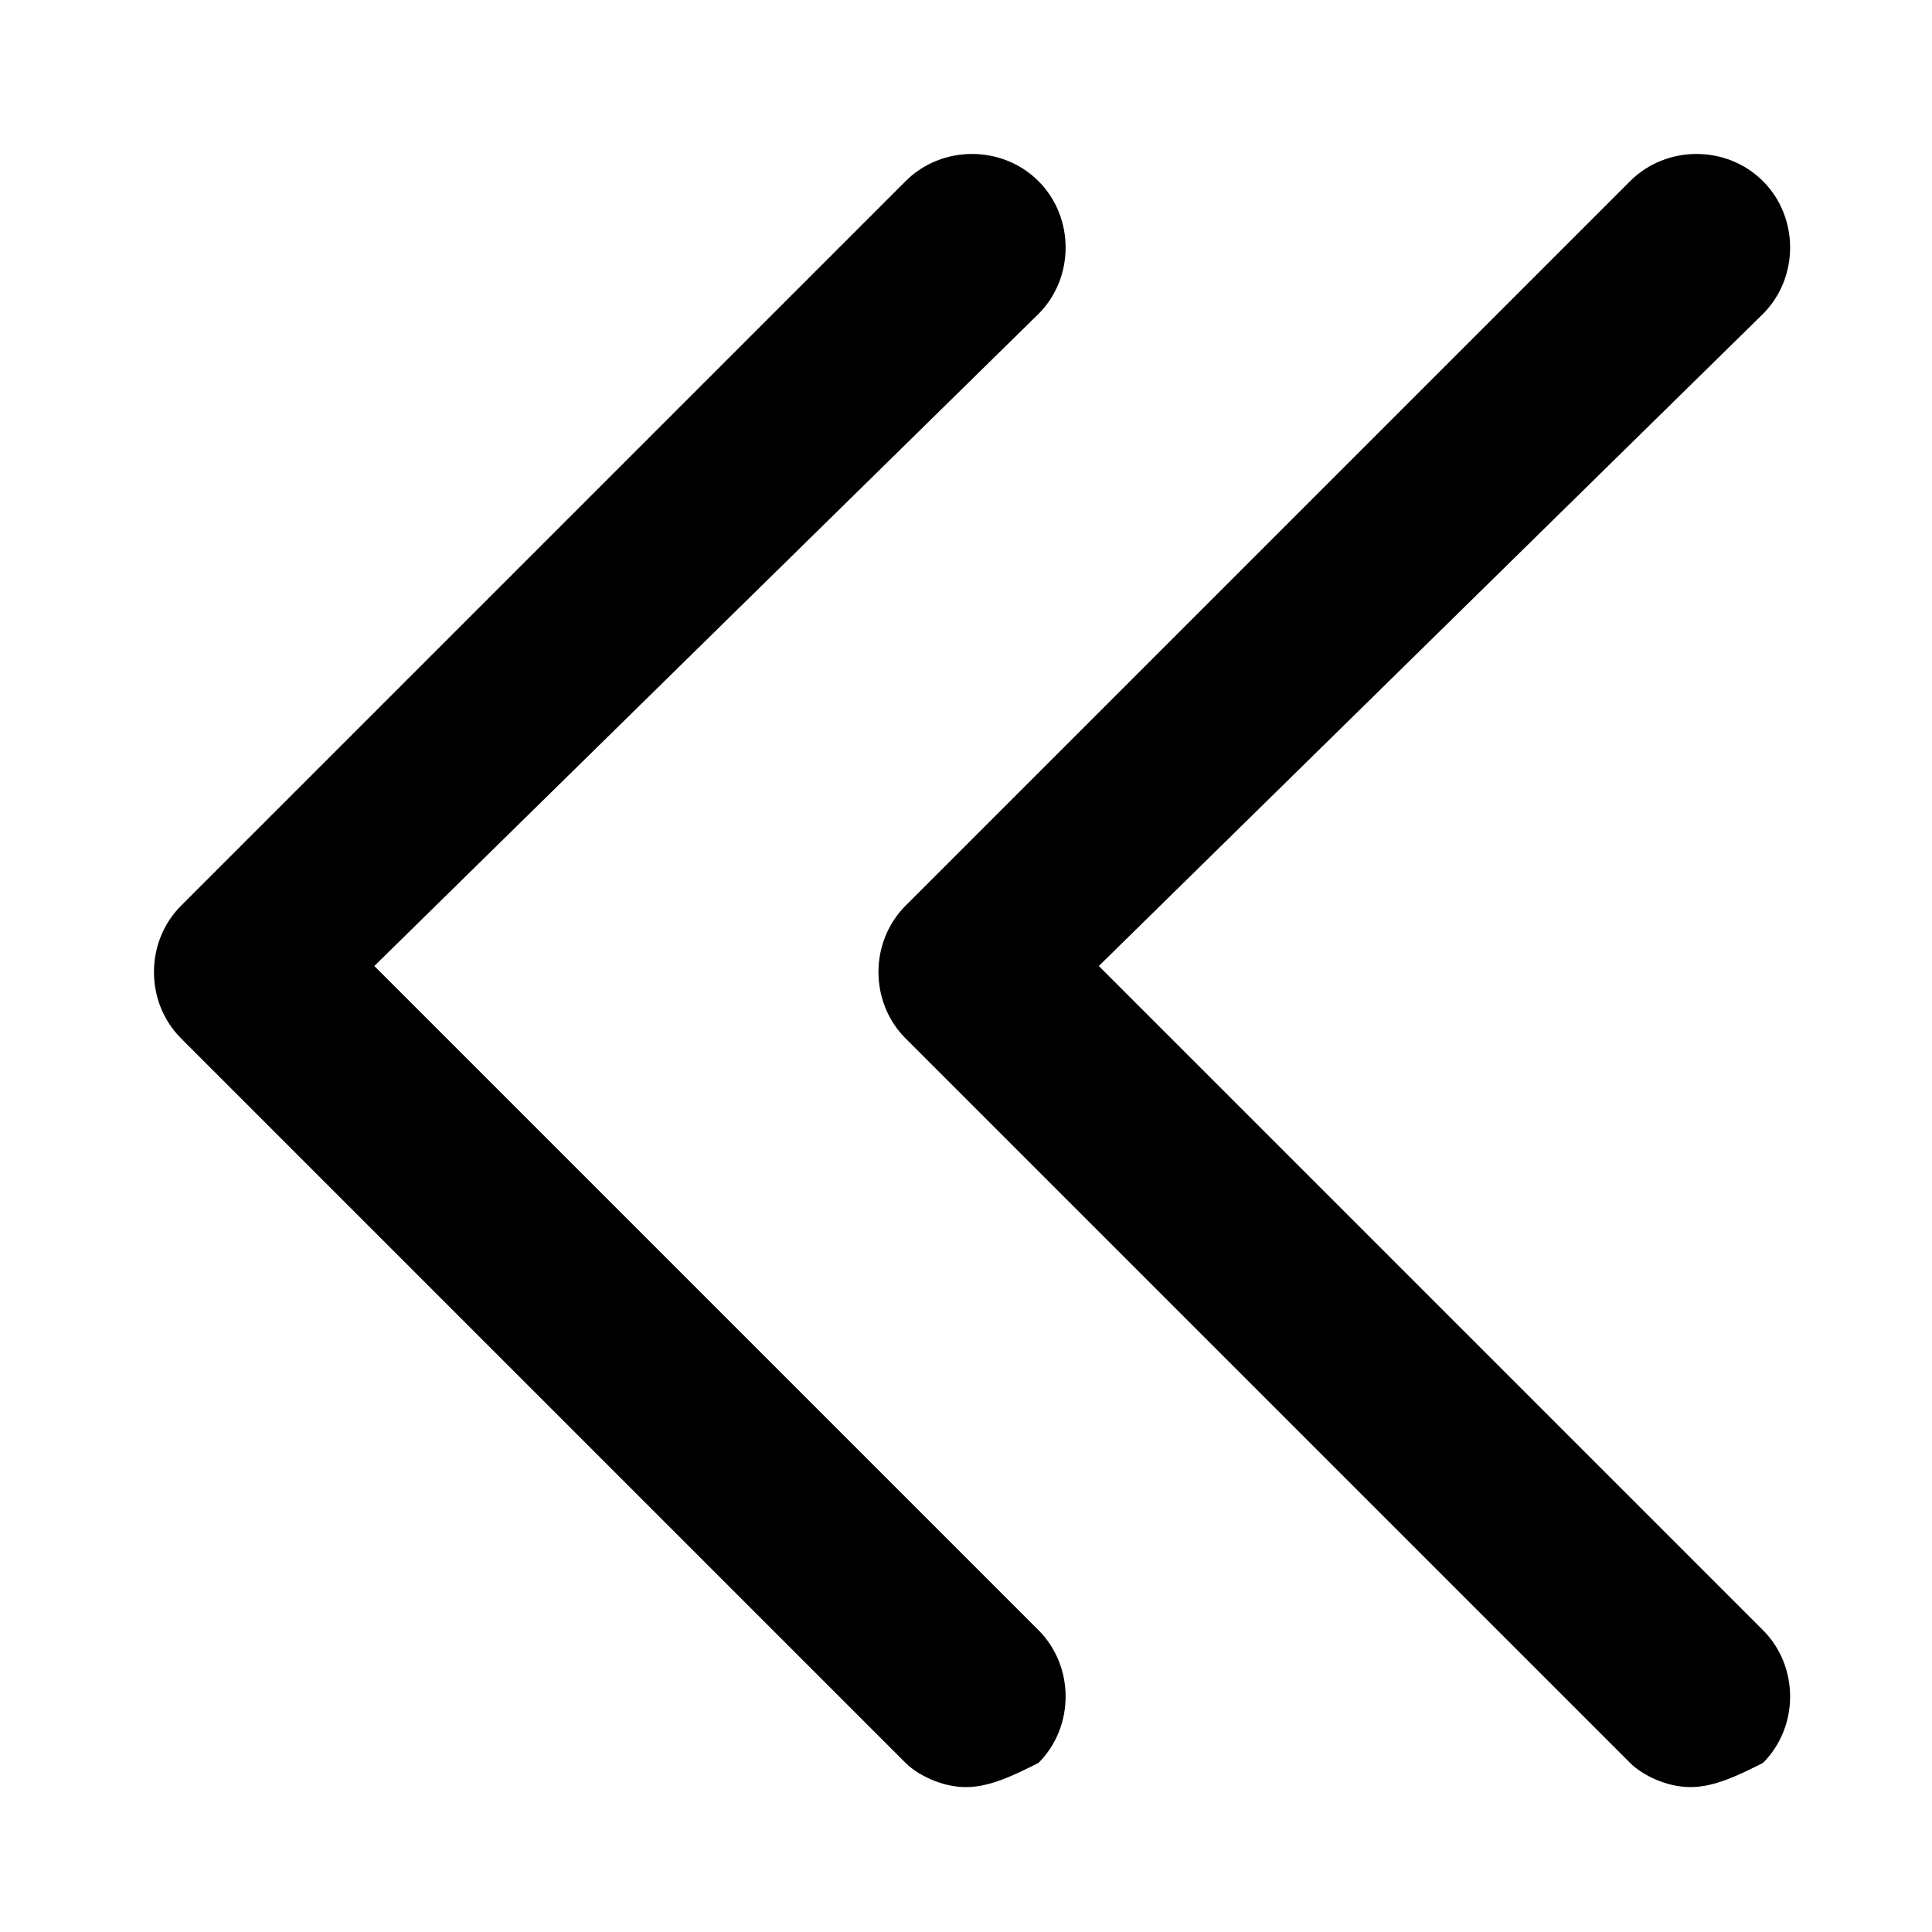
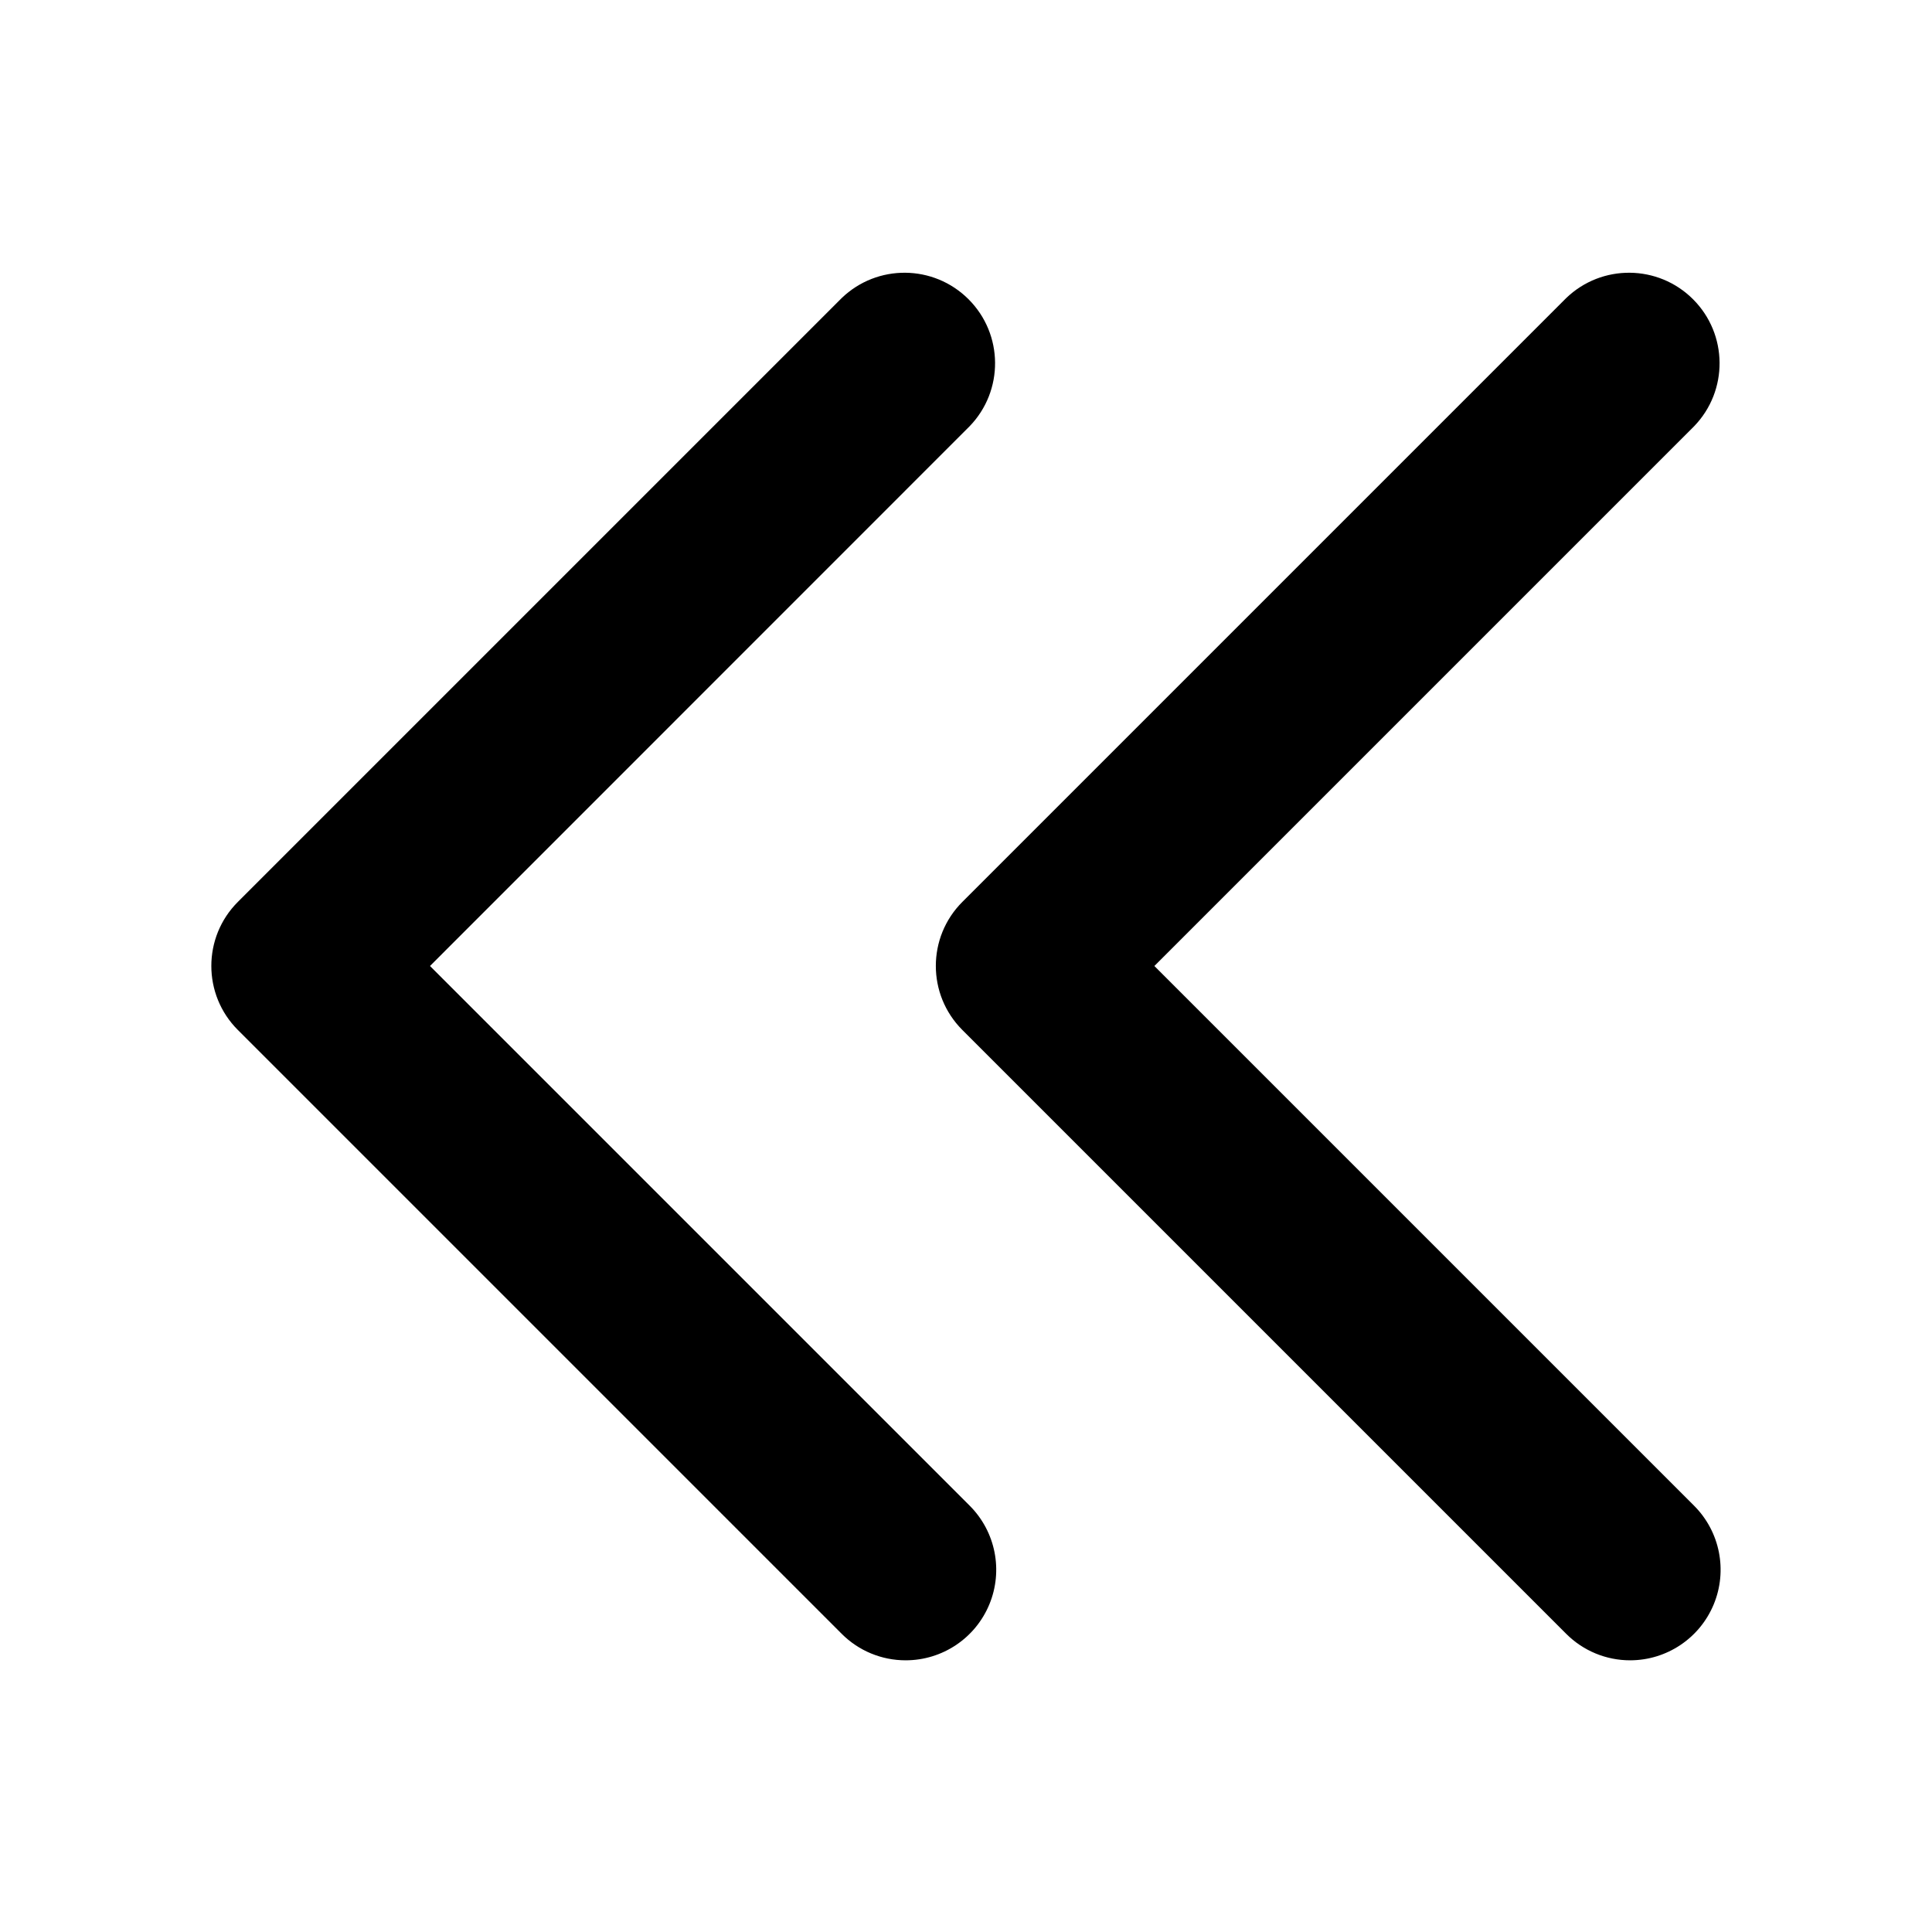
- <svg xmlns="http://www.w3.org/2000/svg" version="1.1" id="Layer_1" x="0px" y="0px" viewBox="0 0 16 16" style="enable-background:new 0 0 16 16;" xml:space="preserve">
-   <path d="M8,14.8c-0.2,0-0.4-0.1-0.5-0.2l-6-6c-0.3-0.3-0.3-0.8,0-1.1l6-6c0.3-0.3,0.8-0.3,1.1,0s0.3,0.8,0,1.1L3.1,8l5.5,5.5  c0.3,0.3,0.3,0.8,0,1.1C8.4,14.7,8.2,14.8,8,14.8z" />
-   <path d="M14,14.8c-0.2,0-0.4-0.1-0.5-0.2l-6-6c-0.3-0.3-0.3-0.8,0-1.1l6-6c0.3-0.3,0.8-0.3,1.1,0s0.3,0.8,0,1.1L9.1,8l5.5,5.5  c0.3,0.3,0.3,0.8,0,1.1C14.4,14.7,14.2,14.8,14,14.8z" />
+ <svg xmlns="http://www.w3.org/2000/svg" viewBox="0 0 16 16">
+   <g id="Outliner_Close">
+     <path d="M7.5,13.75a.747.747,0,0,1-.53-.22l-5-5a.75.75,0,0,1,0-1.061l5-5A.75.75,0,0,1,8.03,3.53L3.561,8l4.47,4.47a.75.75,0,0,1-.53,1.28Z" />
+     <path d="M13.5,13.75a.747.747,0,0,1-.53-.22l-5-5a.75.75,0,0,1,0-1.061l5-5A.75.75,0,0,1,14.03,3.53L9.56,8l4.47,4.47a.75.75,0,0,1-.53,1.28Z" />
+   </g>
</svg>
